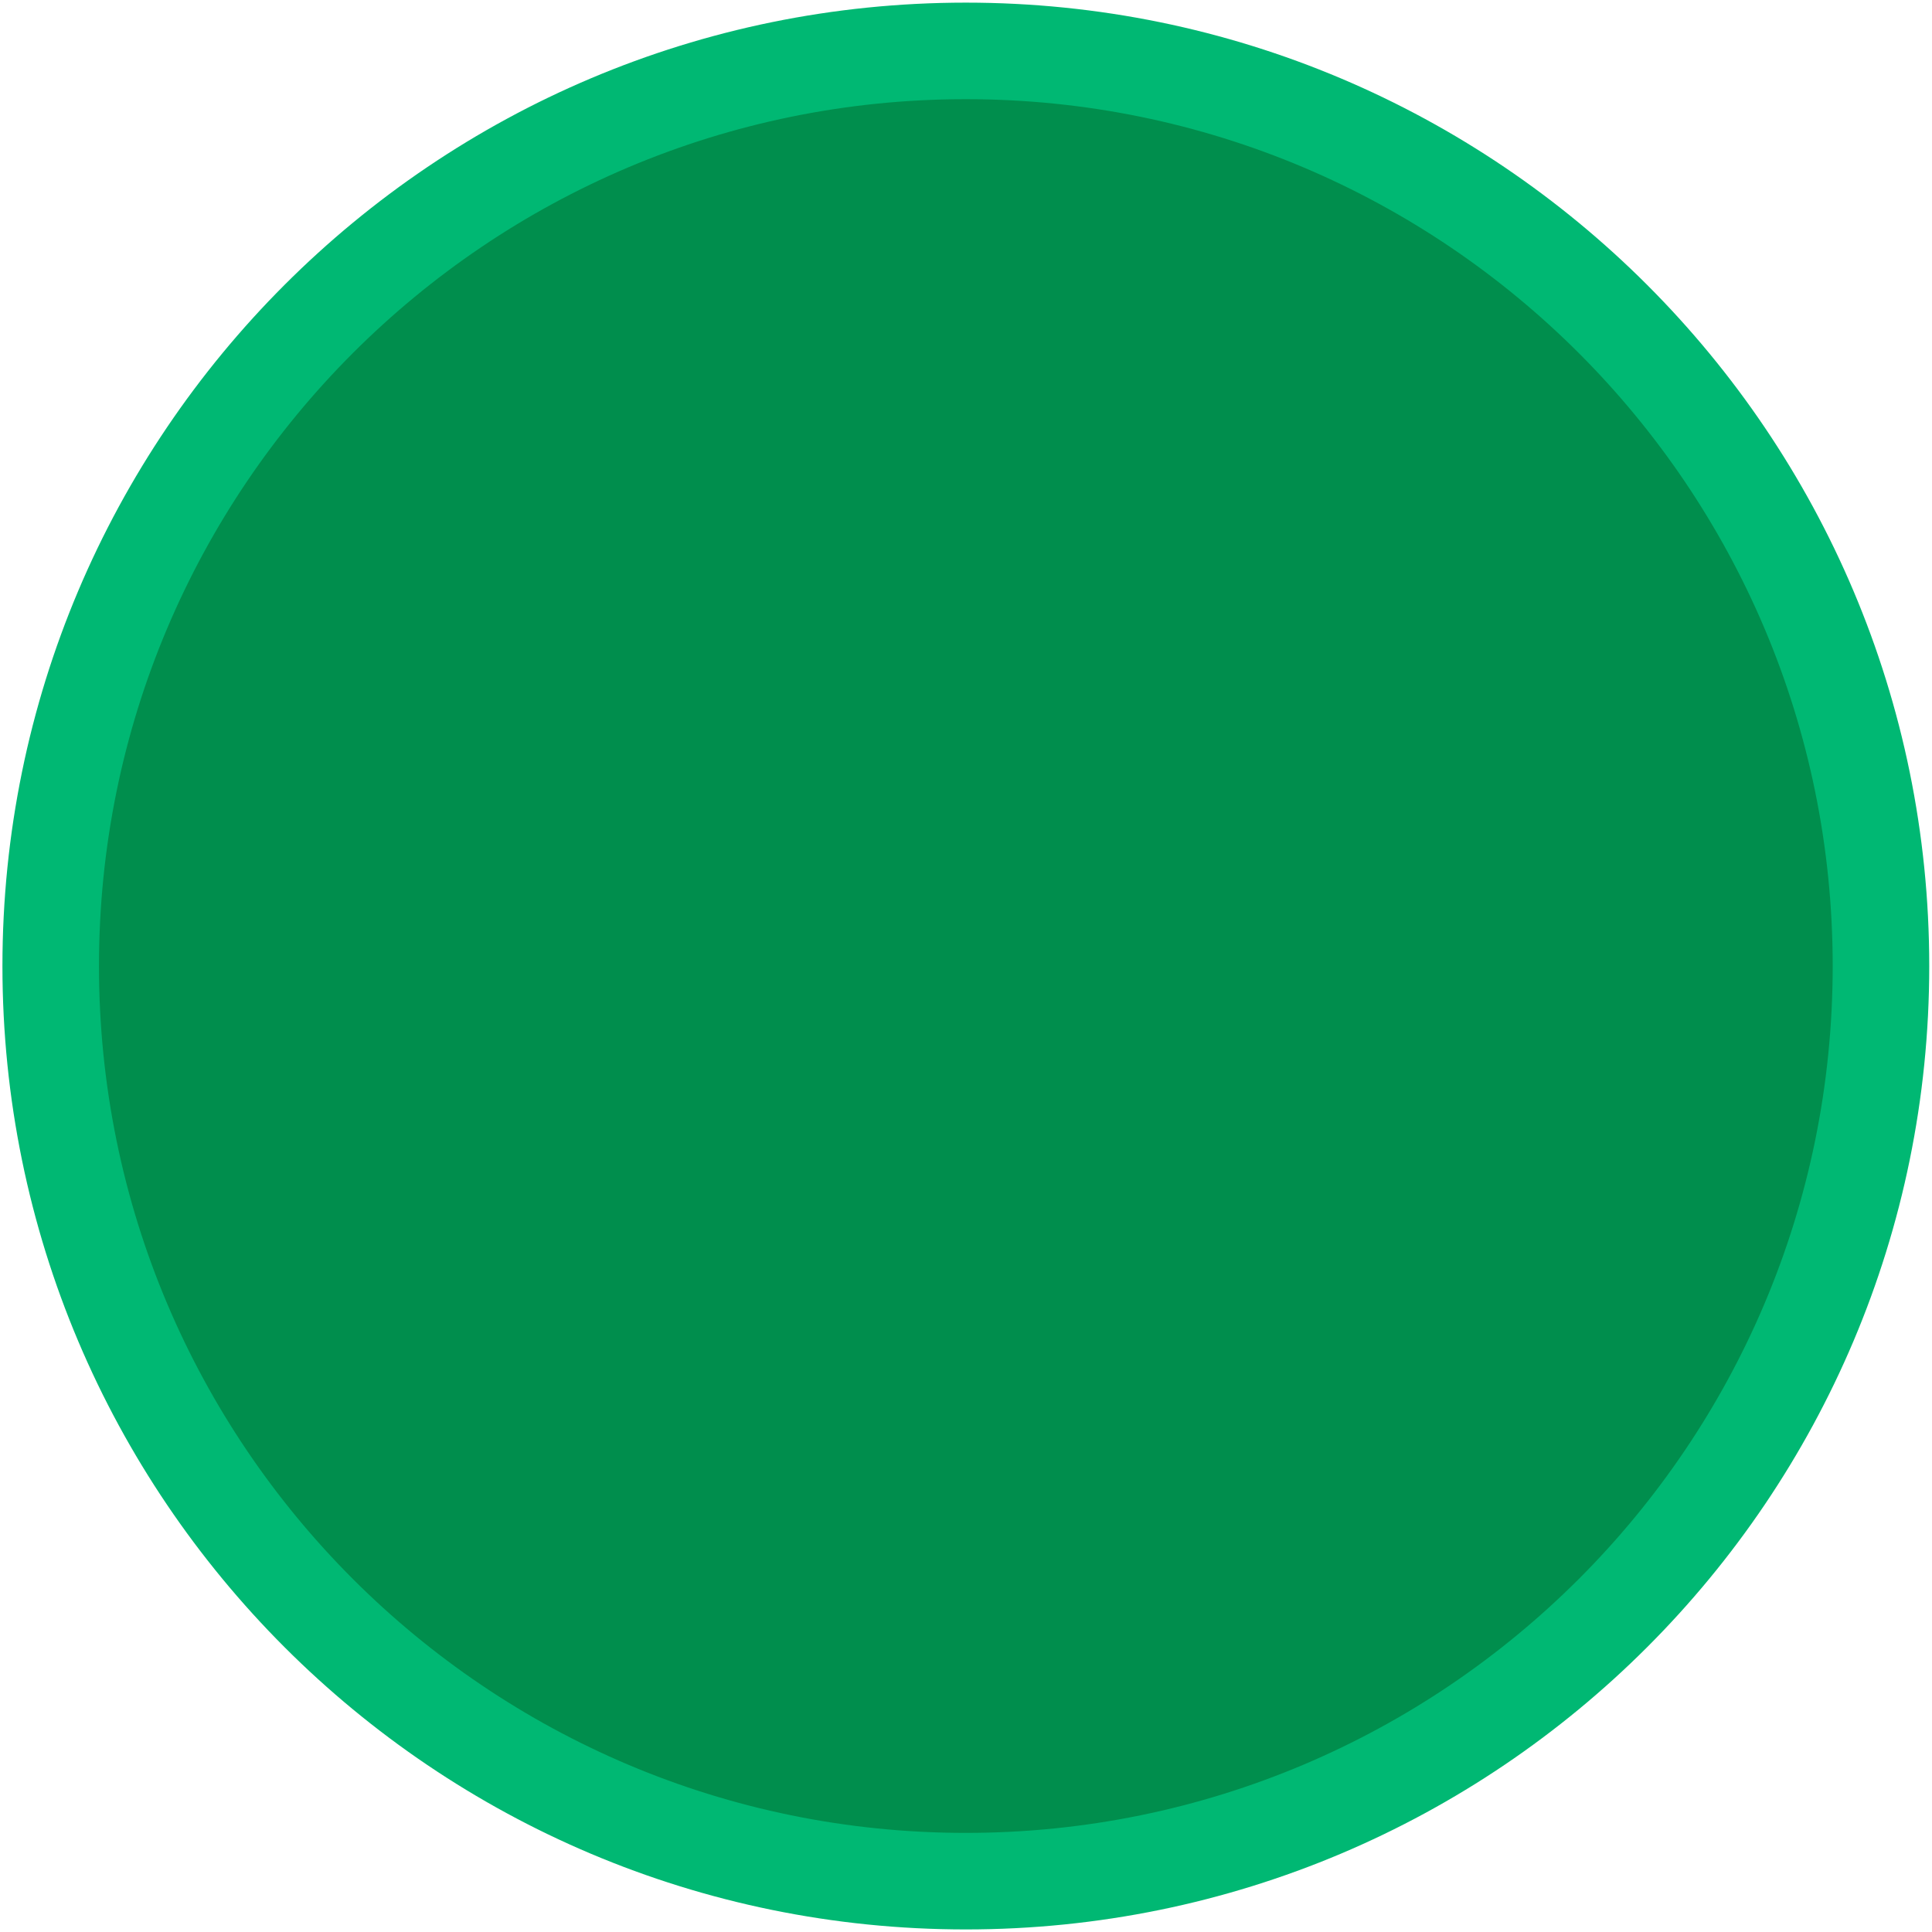
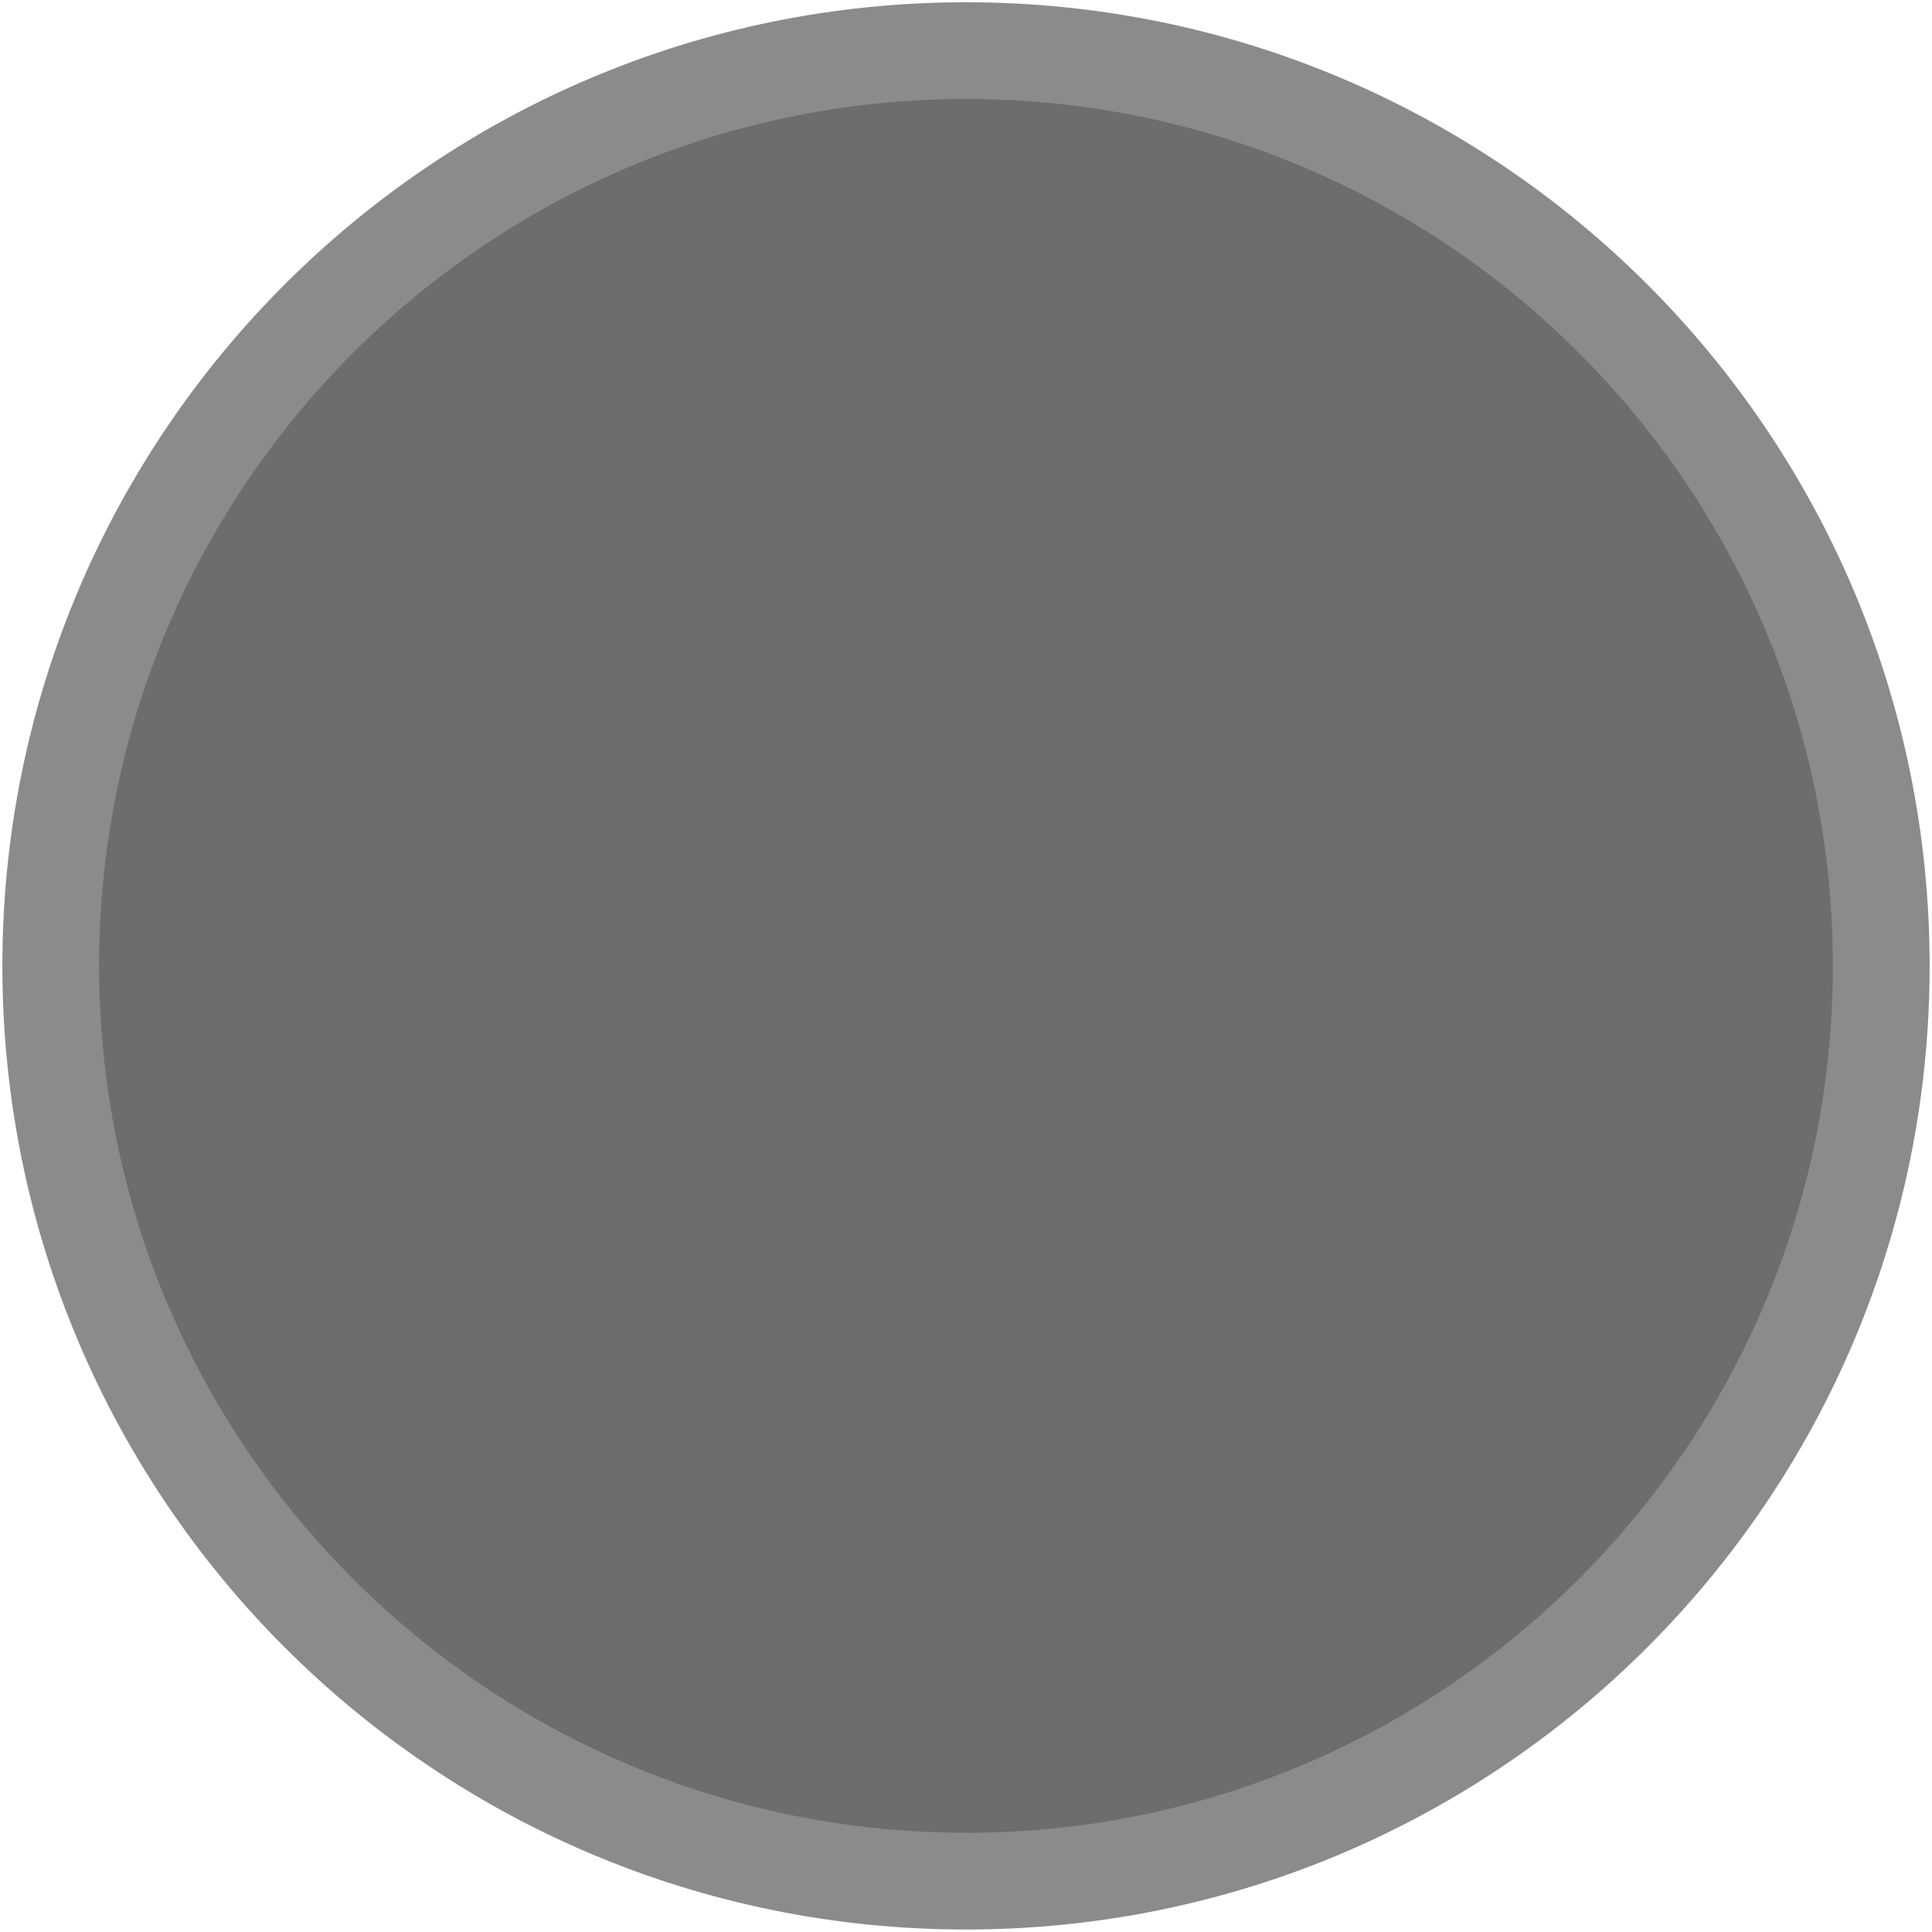
- <svg xmlns="http://www.w3.org/2000/svg" width="20" height="20" viewBox="0 0 5.292 5.292" version="1.1" id="svg8">
+ <svg xmlns="http://www.w3.org/2000/svg" id="svg8" version="1.1" viewBox="0 0 5.292 5.292" height="20" width="20">
  <defs id="defs2" />
-   <g id="layer1" transform="matrix(1.111111,0,0,1.111111,1.6391275e-8,-324.7083)">
-     <circle style="opacity:1;fill:#008e4d;fill-opacity:1;stroke:#00b873;stroke-width:0.238;stroke-linecap:round;stroke-linejoin:miter;stroke-miterlimit:4;stroke-dasharray:none;stroke-opacity:1;paint-order:markers fill stroke" id="path815" cx="2.381" cy="294.619" r="2.256" />
+   <g transform="translate(0,-291.7083)" id="layer1">
+     <circle r="2.507" cy="294.354" cx="2.646" id="path815" style="opacity:1;fill:#6d6d6d;fill-opacity:1;stroke:#8b8b8b;stroke-width:0.265;stroke-linecap:round;stroke-linejoin:miter;stroke-miterlimit:4;stroke-dasharray:none;stroke-opacity:1;paint-order:markers fill stroke" />
  </g>
</svg>
